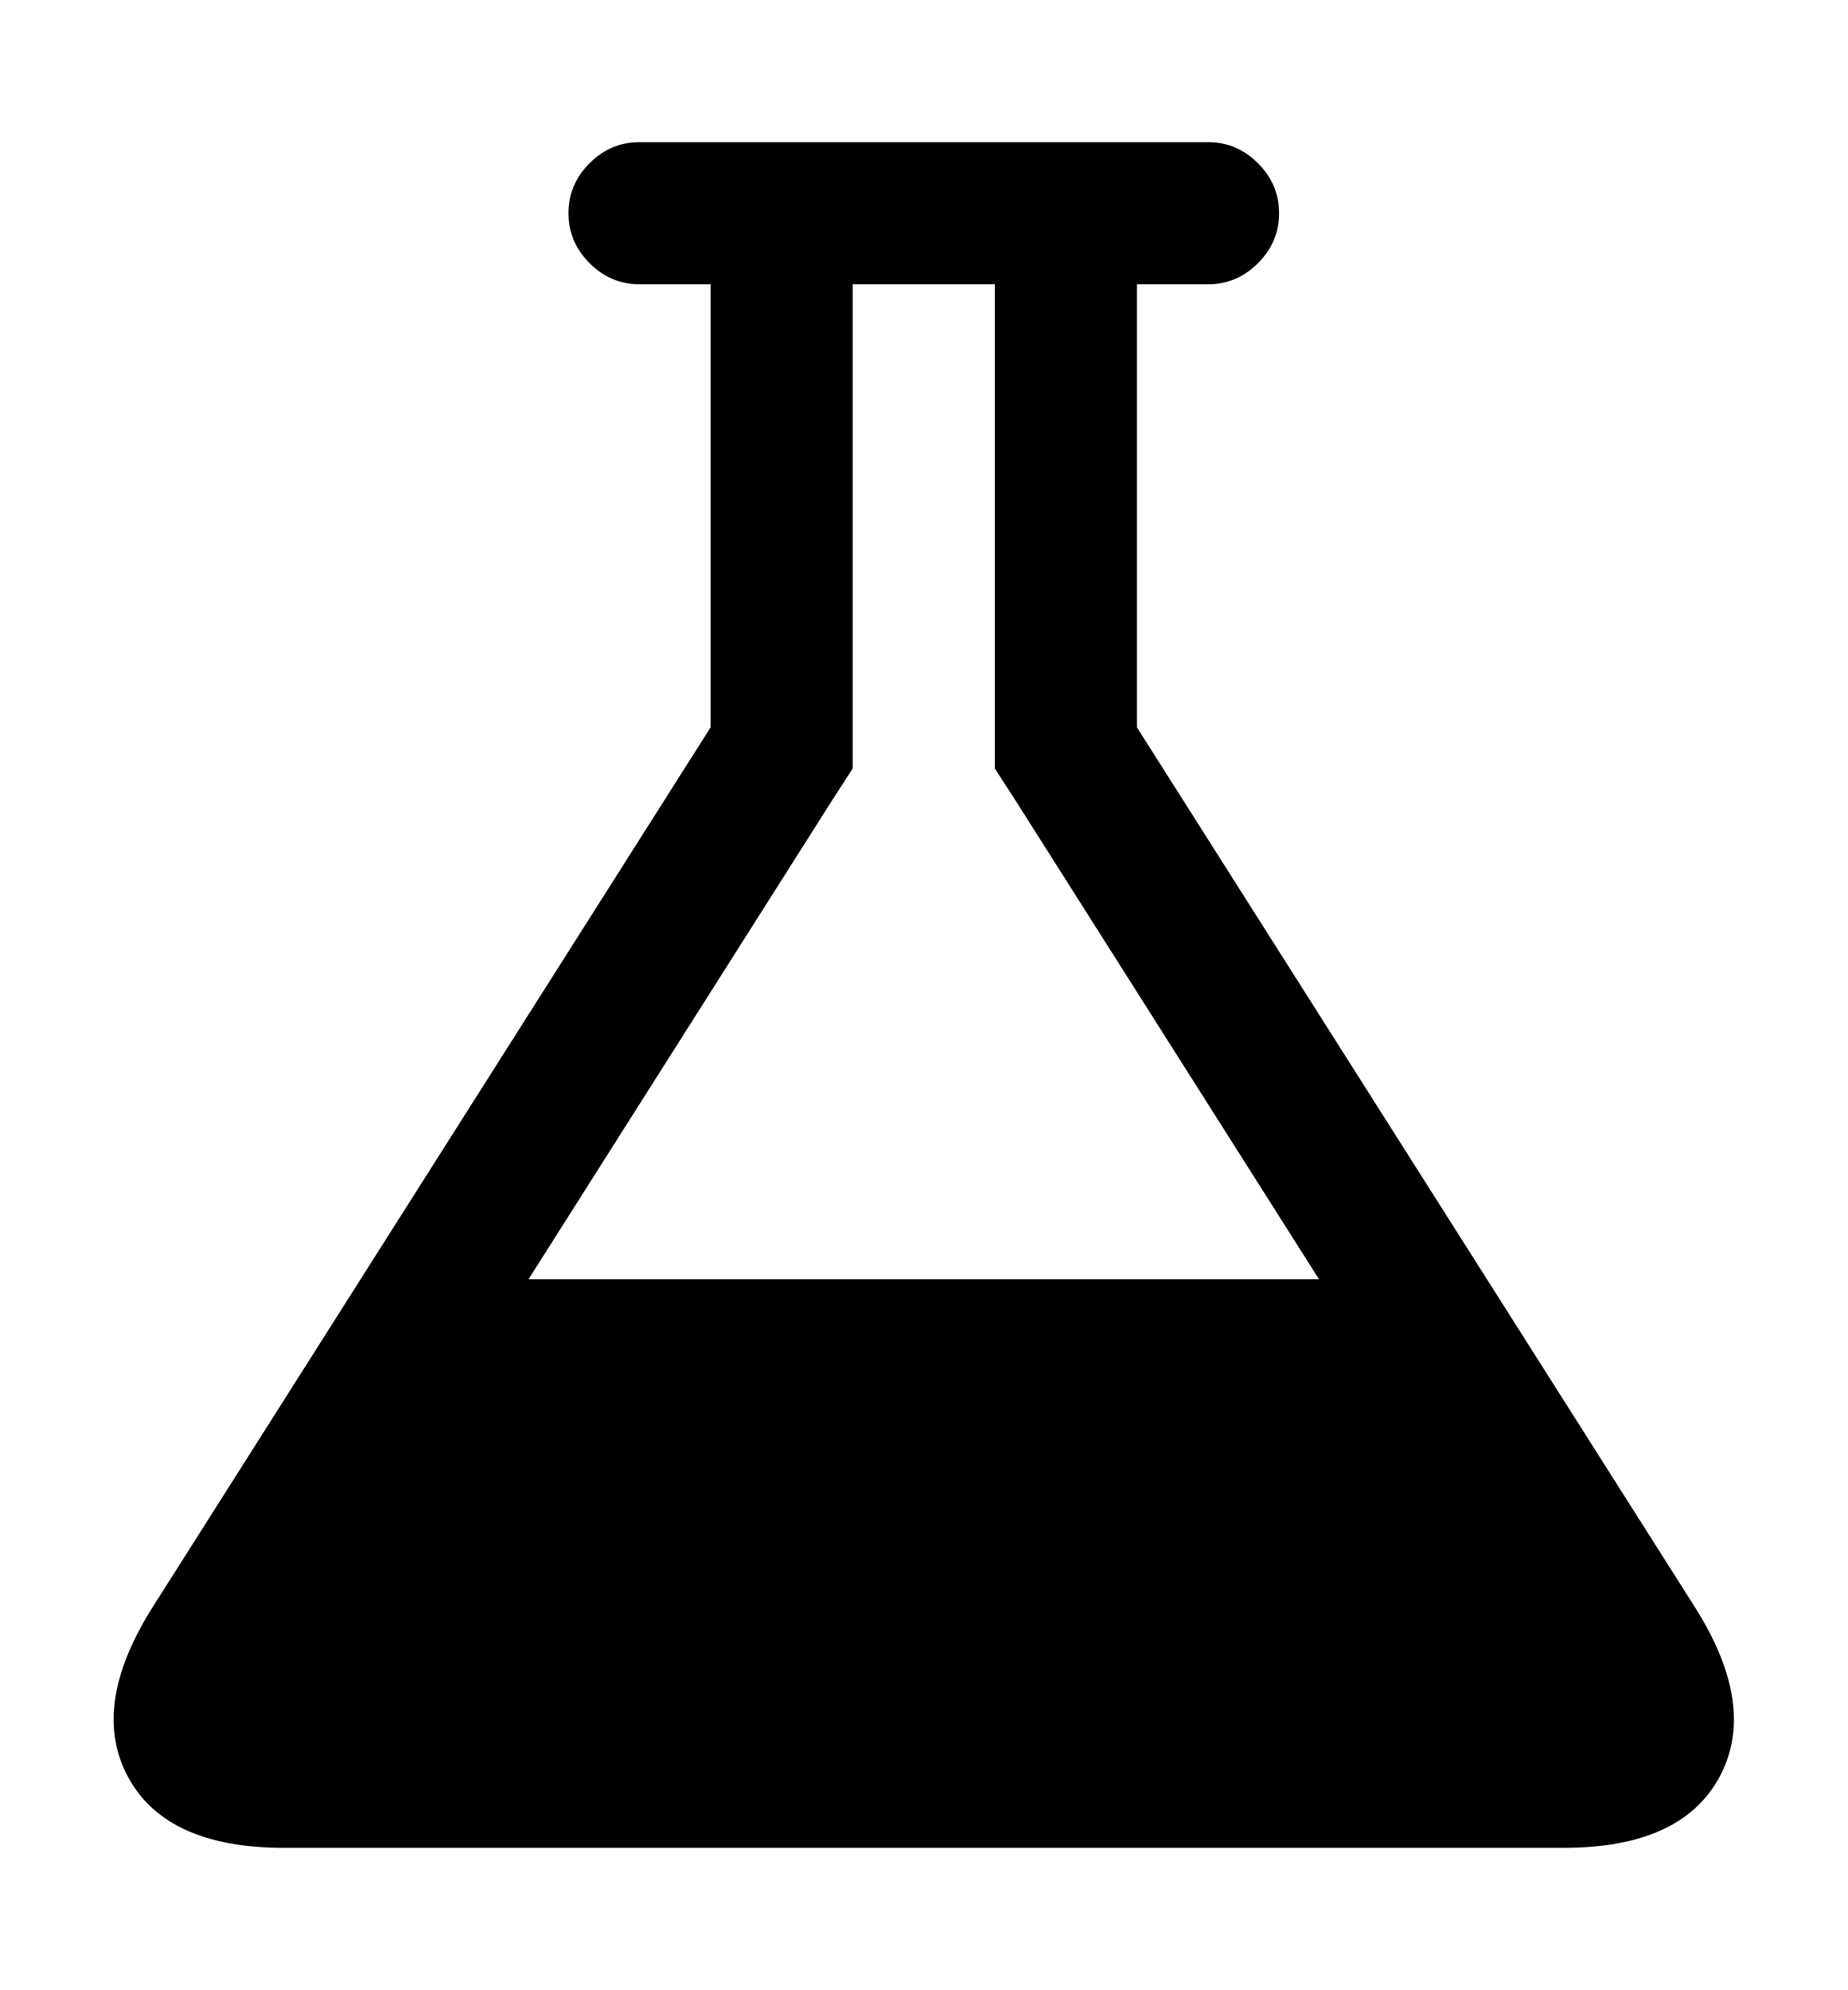
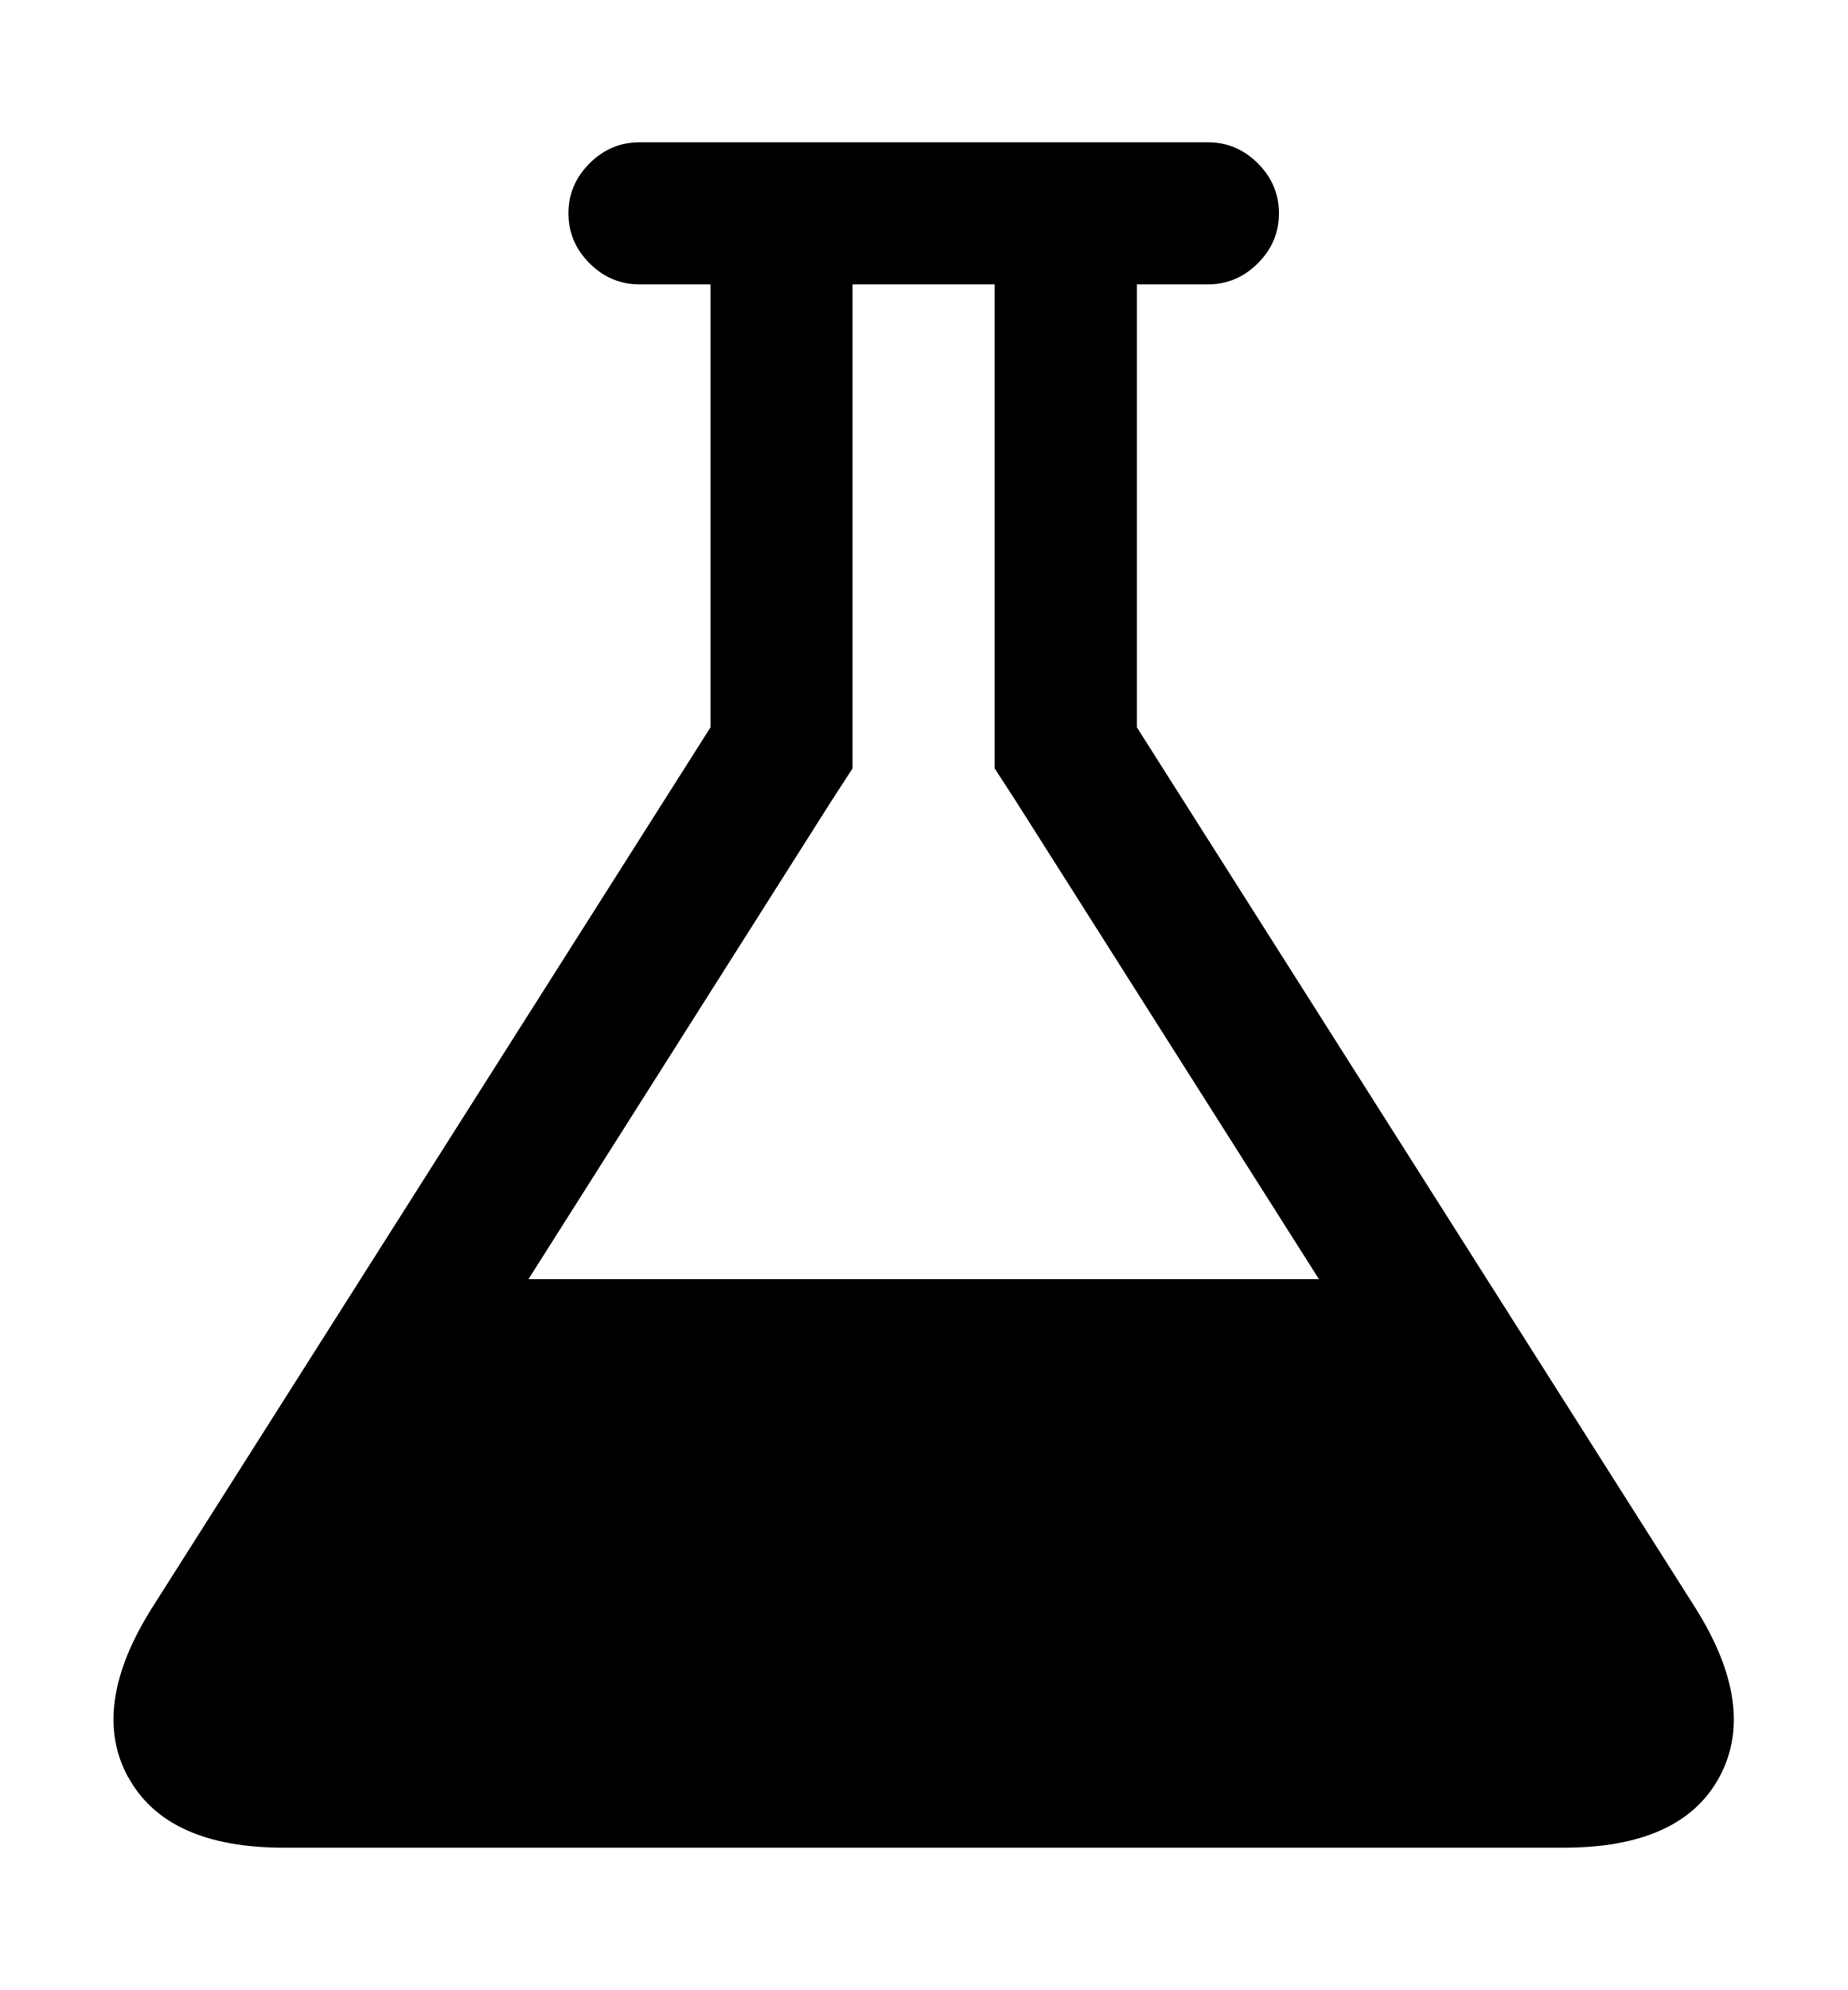
- <svg xmlns="http://www.w3.org/2000/svg" height="1000px" width="928.571px">
-   <g>
-     <path d="M64.453 893.136c-12.835 -23.624 -8.836 -51.99 11.998 -85.1c0 0 280.692 -442.523 280.692 -442.523c0 0 0 -222.656 0 -222.656c0 0 -35.715 0 -35.715 0c-9.672 0 -18.043 -3.534 -25.111 -10.603c-7.069 -7.068 -10.603 -15.439 -10.603 -25.111c0 -9.673 3.534 -18.043 10.603 -25.112c7.068 -7.068 15.439 -10.603 25.111 -10.603c0 0 285.715 0 285.715 0c9.672 0 18.043 3.535 25.111 10.603c7.069 7.069 10.603 15.439 10.603 25.112c0 9.672 -3.534 18.043 -10.603 25.111c-7.068 7.069 -15.439 10.603 -25.111 10.603c0 0 -35.715 0 -35.715 0c0 0 0 222.656 0 222.656c0 0 280.692 442.523 280.692 442.523c20.834 33.11 24.833 61.476 11.998 85.1c-12.835 23.624 -38.969 35.435 -78.404 35.435c0 0 -642.857 0 -642.857 0c-39.435 0 -65.569 -11.811 -78.404 -35.435c0 0 0 0 0 0m201.172 -250.279c0 0 397.321 0 397.321 0c0 0 -151.785 -239.397 -151.785 -239.397c0 0 -11.161 -17.299 -11.161 -17.299c0 0 0 -20.648 0 -20.648c0 0 0 -222.656 0 -222.656c0 0 -71.429 0 -71.429 0c0 0 0 222.656 0 222.656c0 0 0 20.648 0 20.648c0 0 -11.16 17.299 -11.16 17.299c0 0 -151.786 239.397 -151.786 239.397" />
-   </g>
+ <svg xmlns="http://www.w3.org/2000/svg" height="1000" width="928.6">
+   <path d="M64.4 893.1q-19.3-35.4 12-85.1l280.7-442.5v-222.6h-35.7q-14.5 0-25.1-10.6t-10.6-25.1 10.6-25.1 25.1-10.6h285.7q14.5 0 25.1 10.6t10.6 25.1-10.6 25.1-25.1 10.6h-35.7v222.6l280.7 442.5q31.2 49.7 12 85.1t-78.4 35.4h-642.8q-59.1 0-78.4-35.4zm201.2-250.3h397.3l-151.8-239.4-11.2-17.3v-243.2h-71.4v243.2l-11.2 17.3z" />
</svg>
